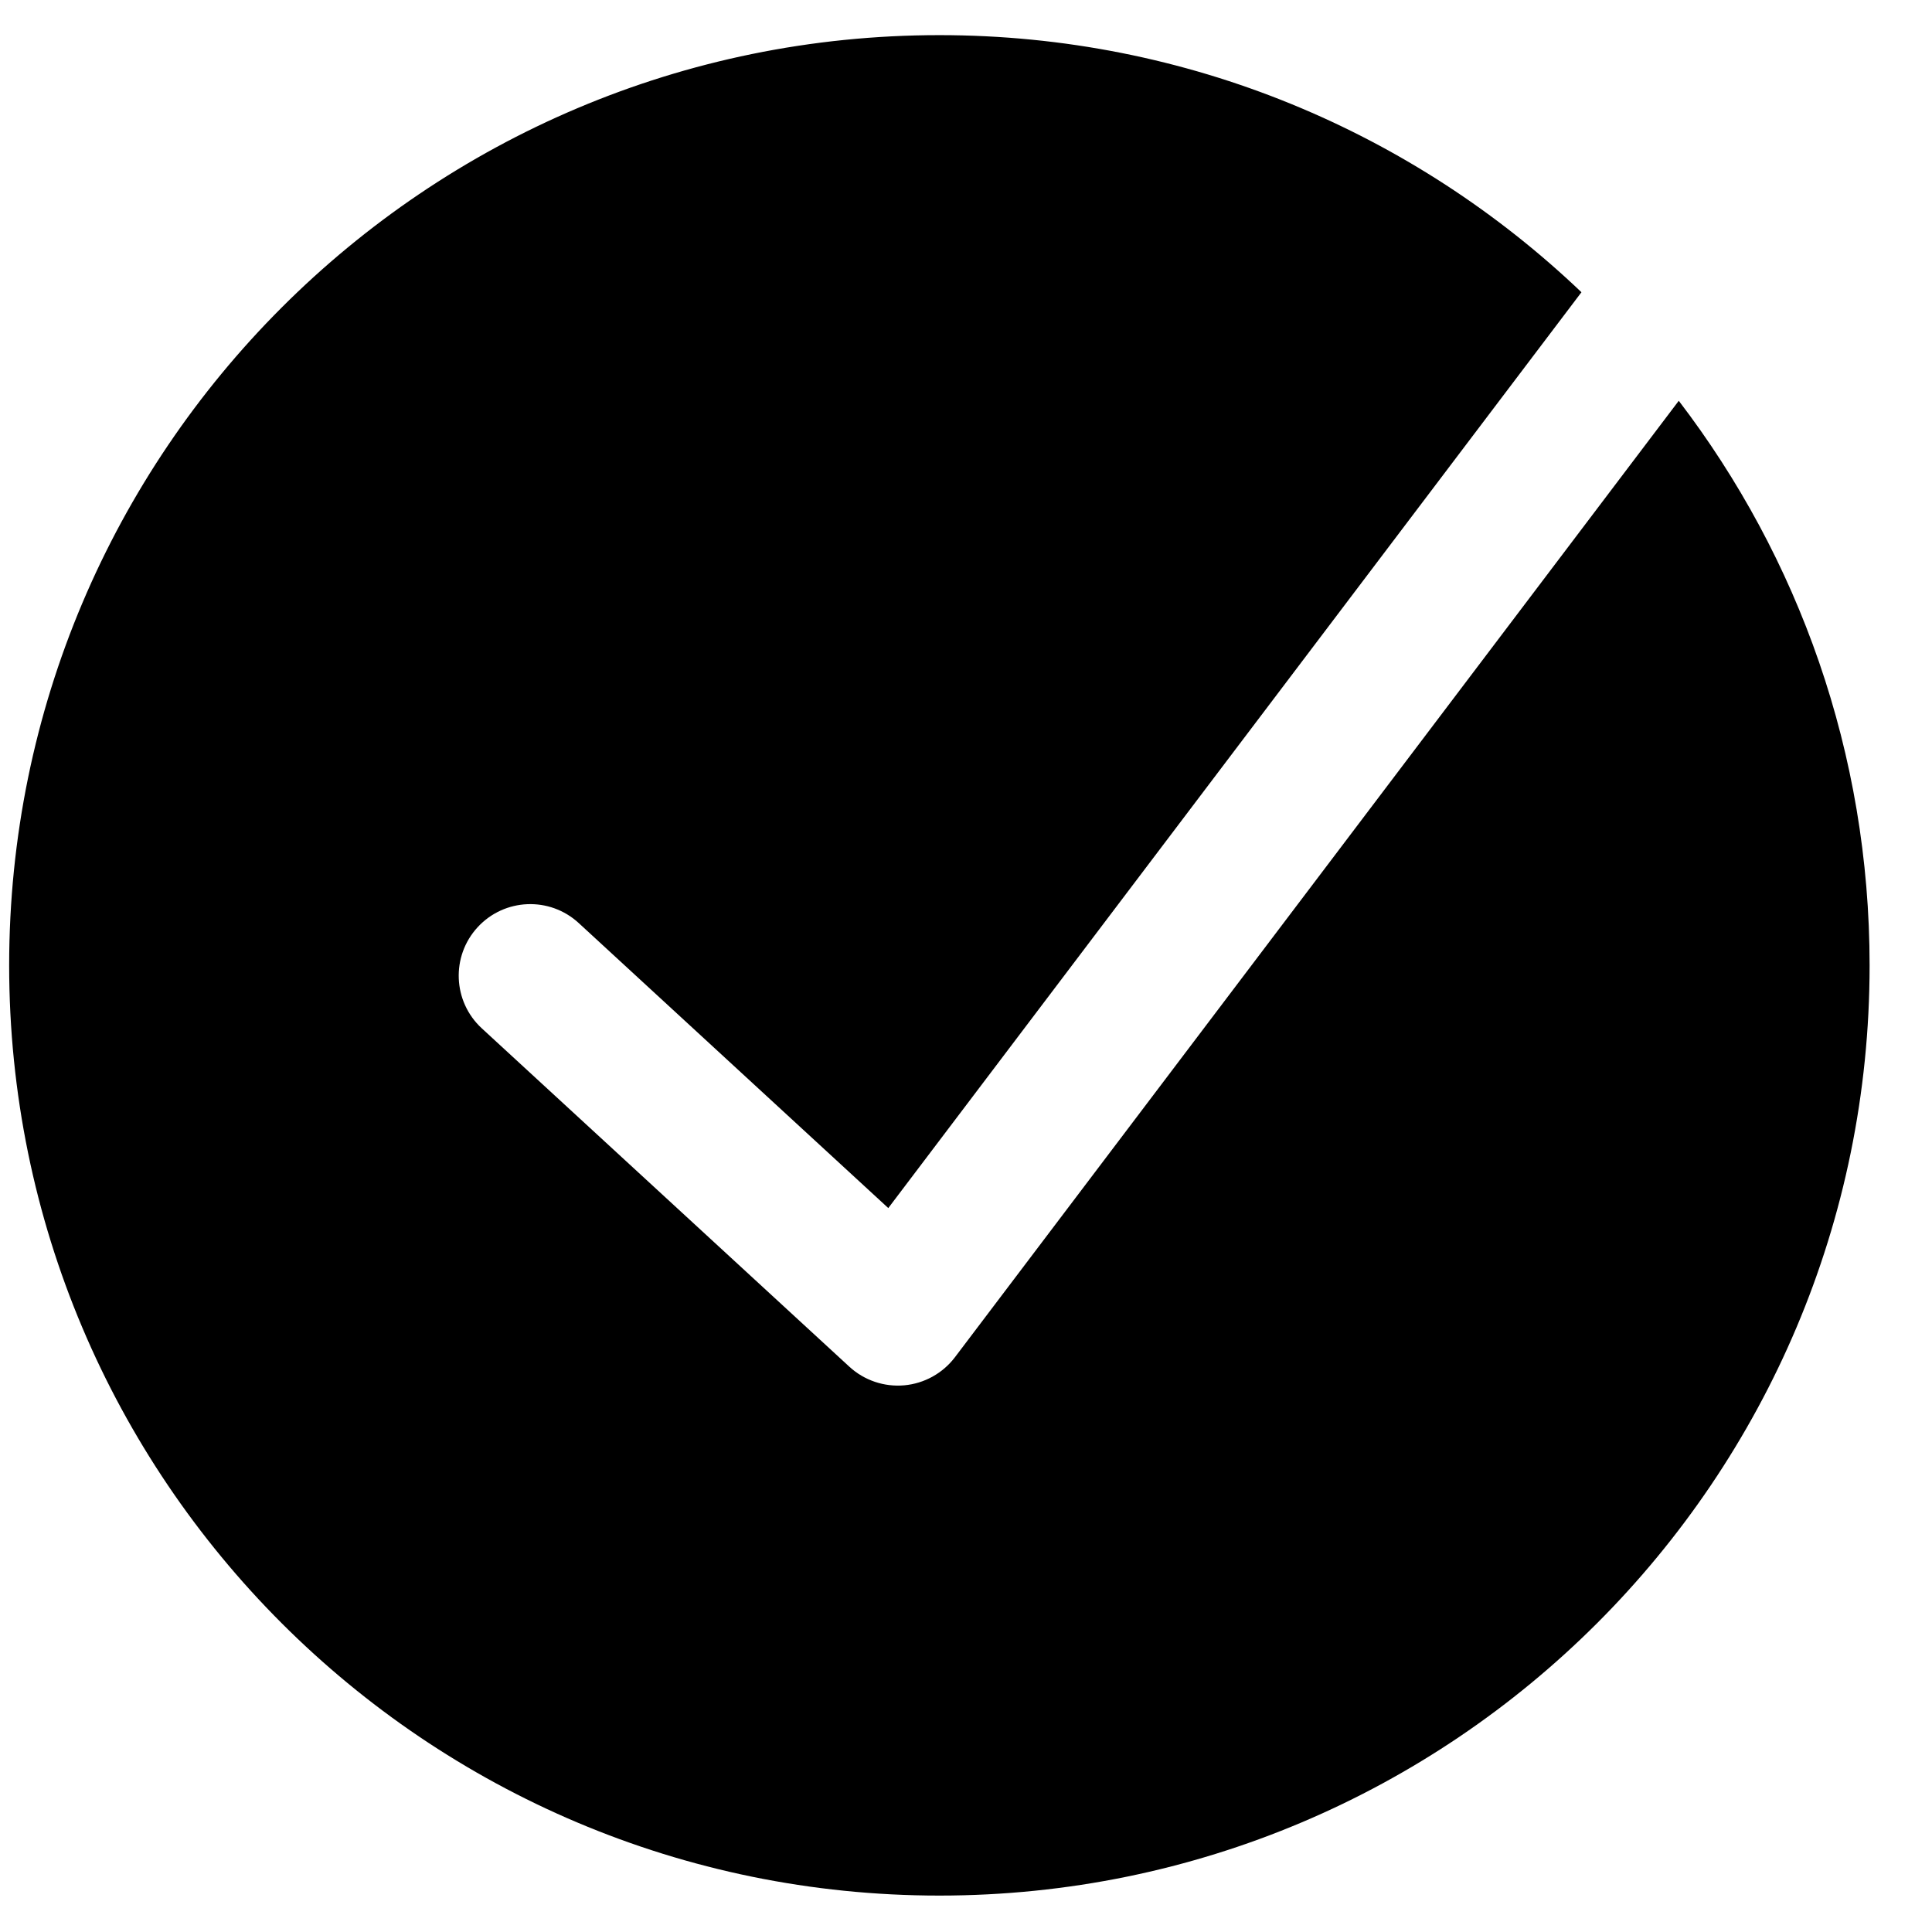
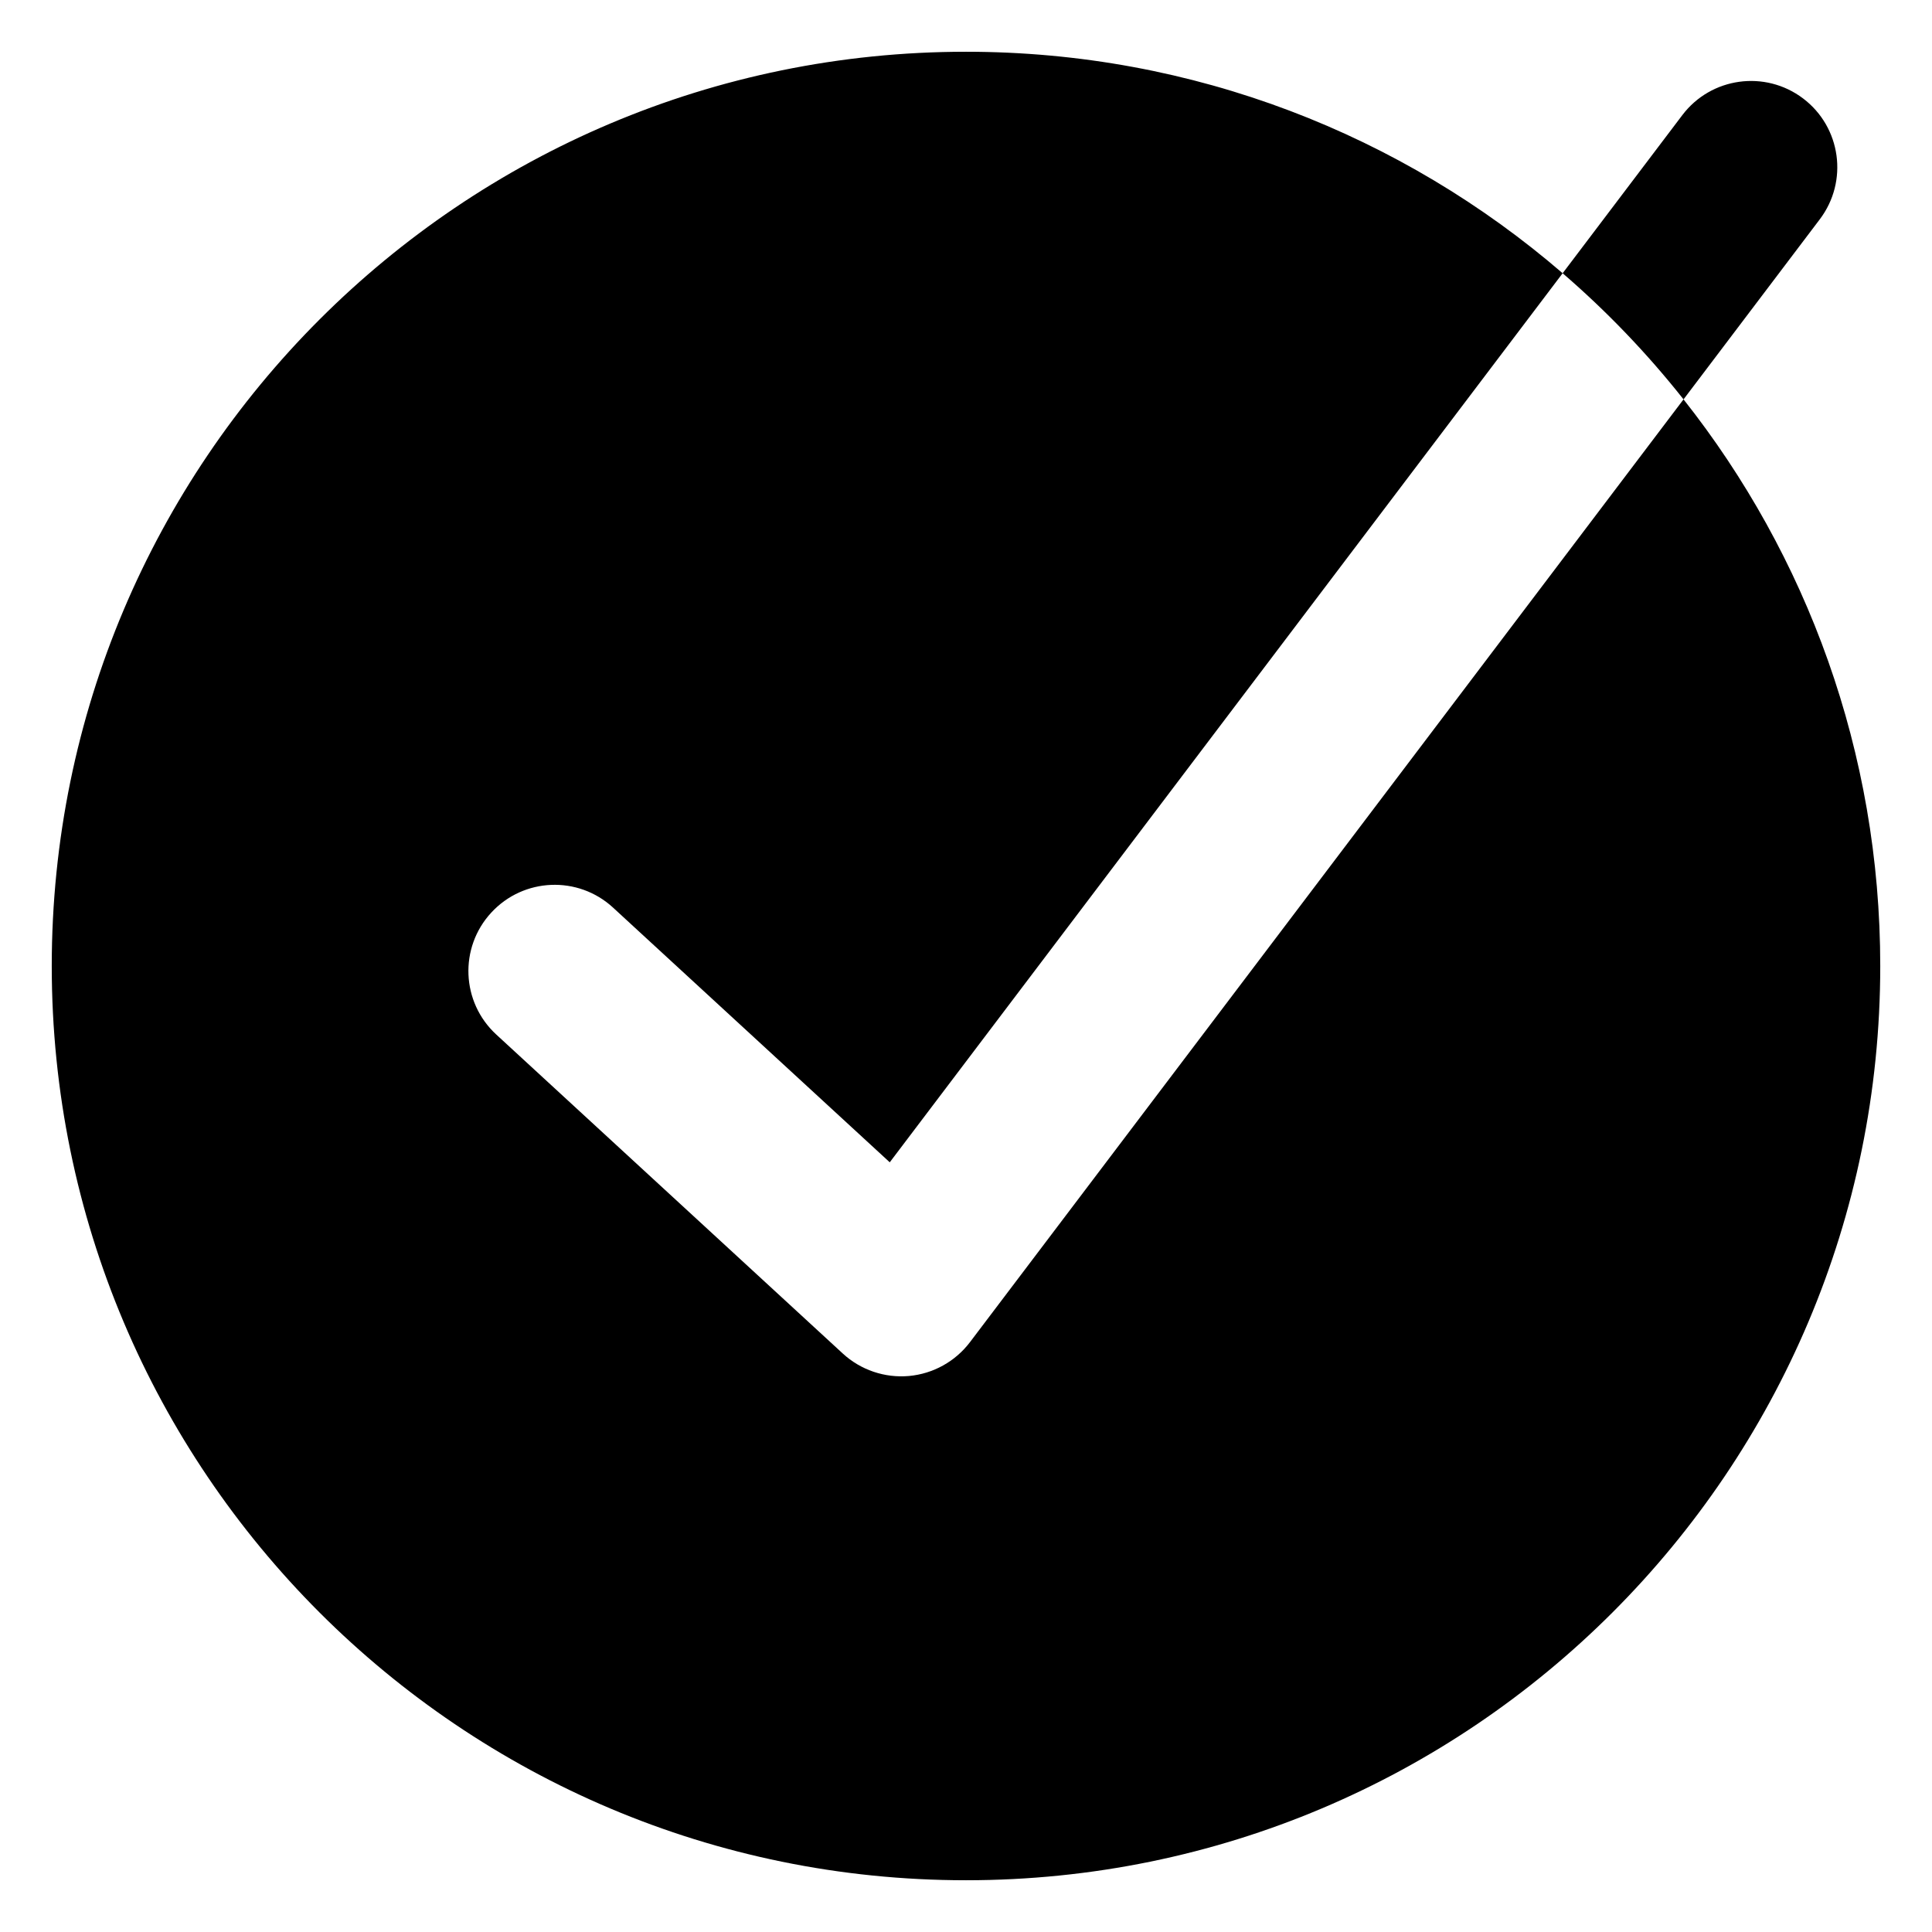
- <svg xmlns="http://www.w3.org/2000/svg" width="27" height="27" viewBox="0 0 27 27" fill="none">
-   <path fill-rule="evenodd" clip-rule="evenodd" d="M26.128 13.491C26.128 20.671 20.308 26.491 13.128 26.491C5.948 26.491 0.128 20.671 0.128 13.491C0.128 6.312 5.948 0.491 13.128 0.491C16.607 0.491 19.767 1.858 22.101 4.084L12.414 16.883L8.088 12.9C7.681 12.525 7.049 12.552 6.675 12.958C6.301 13.364 6.327 13.997 6.733 14.371L11.87 19.1C12.078 19.291 12.356 19.385 12.637 19.36C12.917 19.335 13.175 19.192 13.345 18.968L23.461 5.601C25.134 7.789 26.128 10.524 26.128 13.491Z" fill="black" />
+ <svg xmlns="http://www.w3.org/2000/svg" width="28" height="28" viewBox="0 0 28 28" fill="none">
+   <path fill-rule="evenodd" clip-rule="evenodd" d="M14 0.75C6.682 0.75 0.75 6.682 0.75 14C0.75 21.318 6.682 27.25 14 27.25C21.318 27.25 27.25 21.318 27.25 14C27.25 10.898 26.184 8.045 24.399 5.788L26.374 3.178C26.791 2.627 26.682 1.843 26.132 1.427C25.581 1.01 24.797 1.119 24.381 1.669L22.647 3.96C20.326 1.96 17.304 0.75 14 0.75ZM22.647 3.96L12.895 16.845L8.885 13.154C8.377 12.686 7.587 12.719 7.119 13.227C6.651 13.735 6.684 14.525 7.192 14.993L12.215 19.617C12.474 19.855 12.822 19.973 13.173 19.942C13.524 19.91 13.845 19.732 14.058 19.451L24.399 5.788C23.874 5.124 23.287 4.512 22.647 3.96Z" fill="black" />
</svg>
